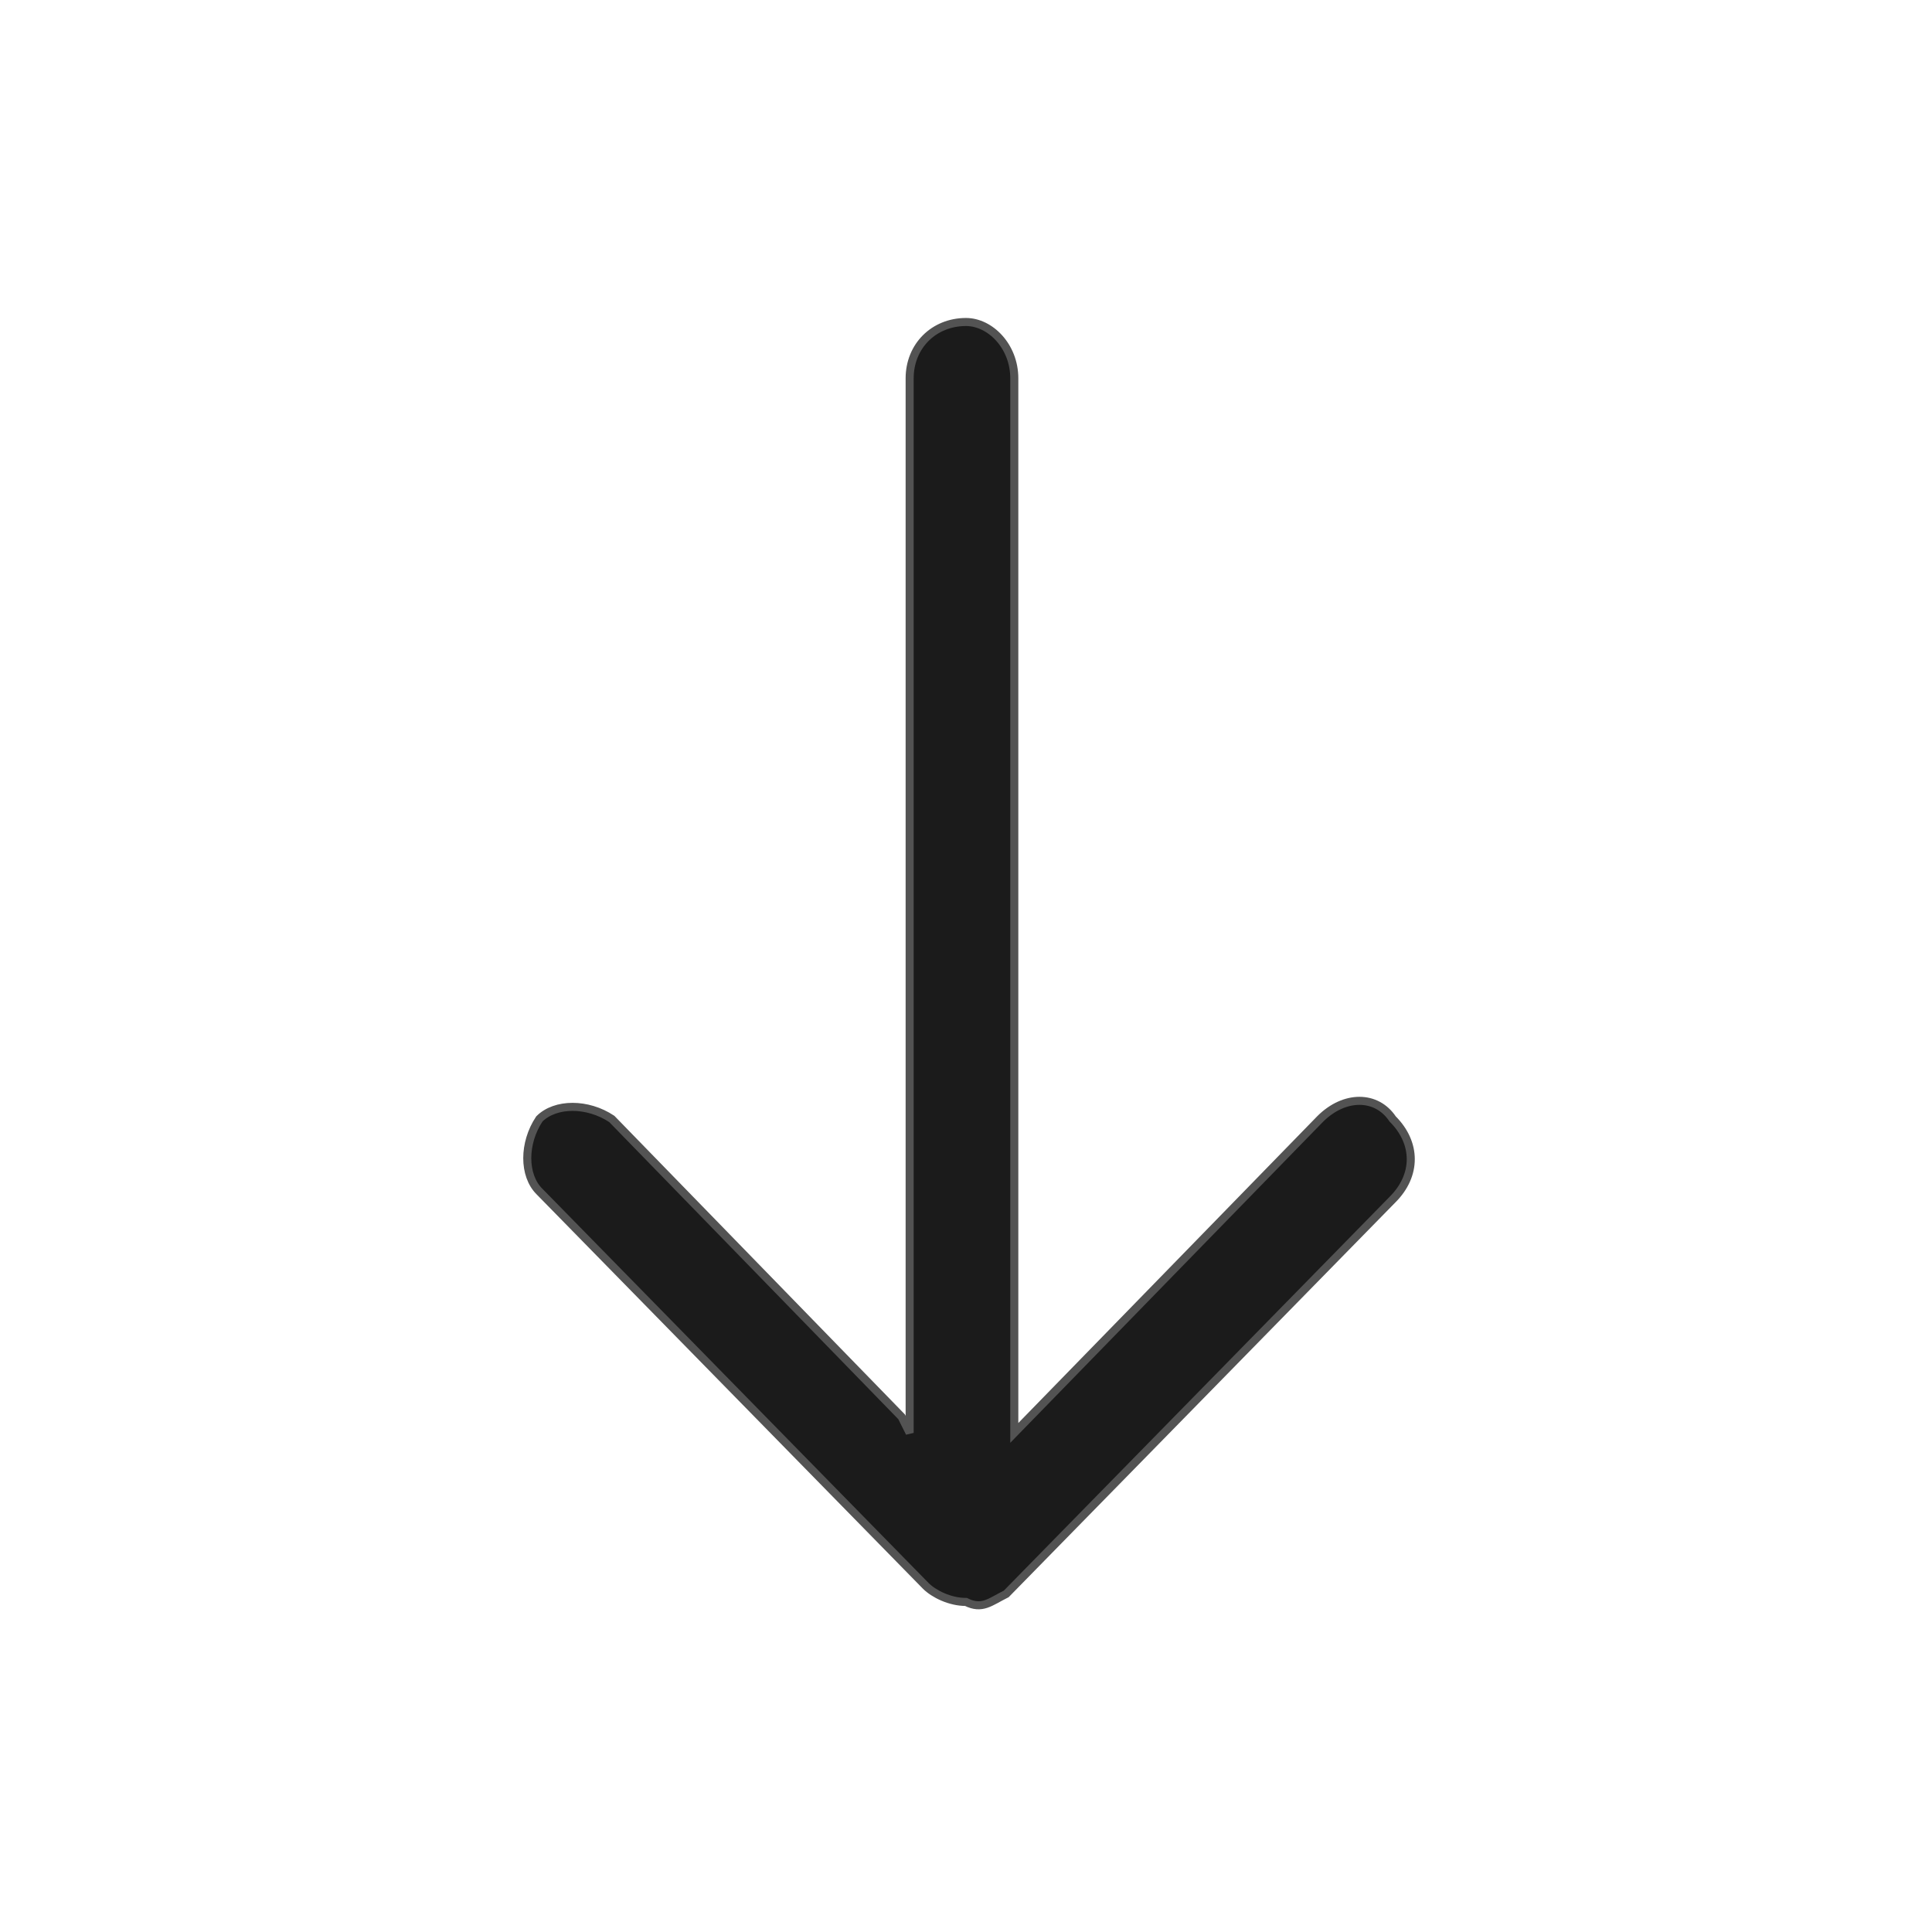
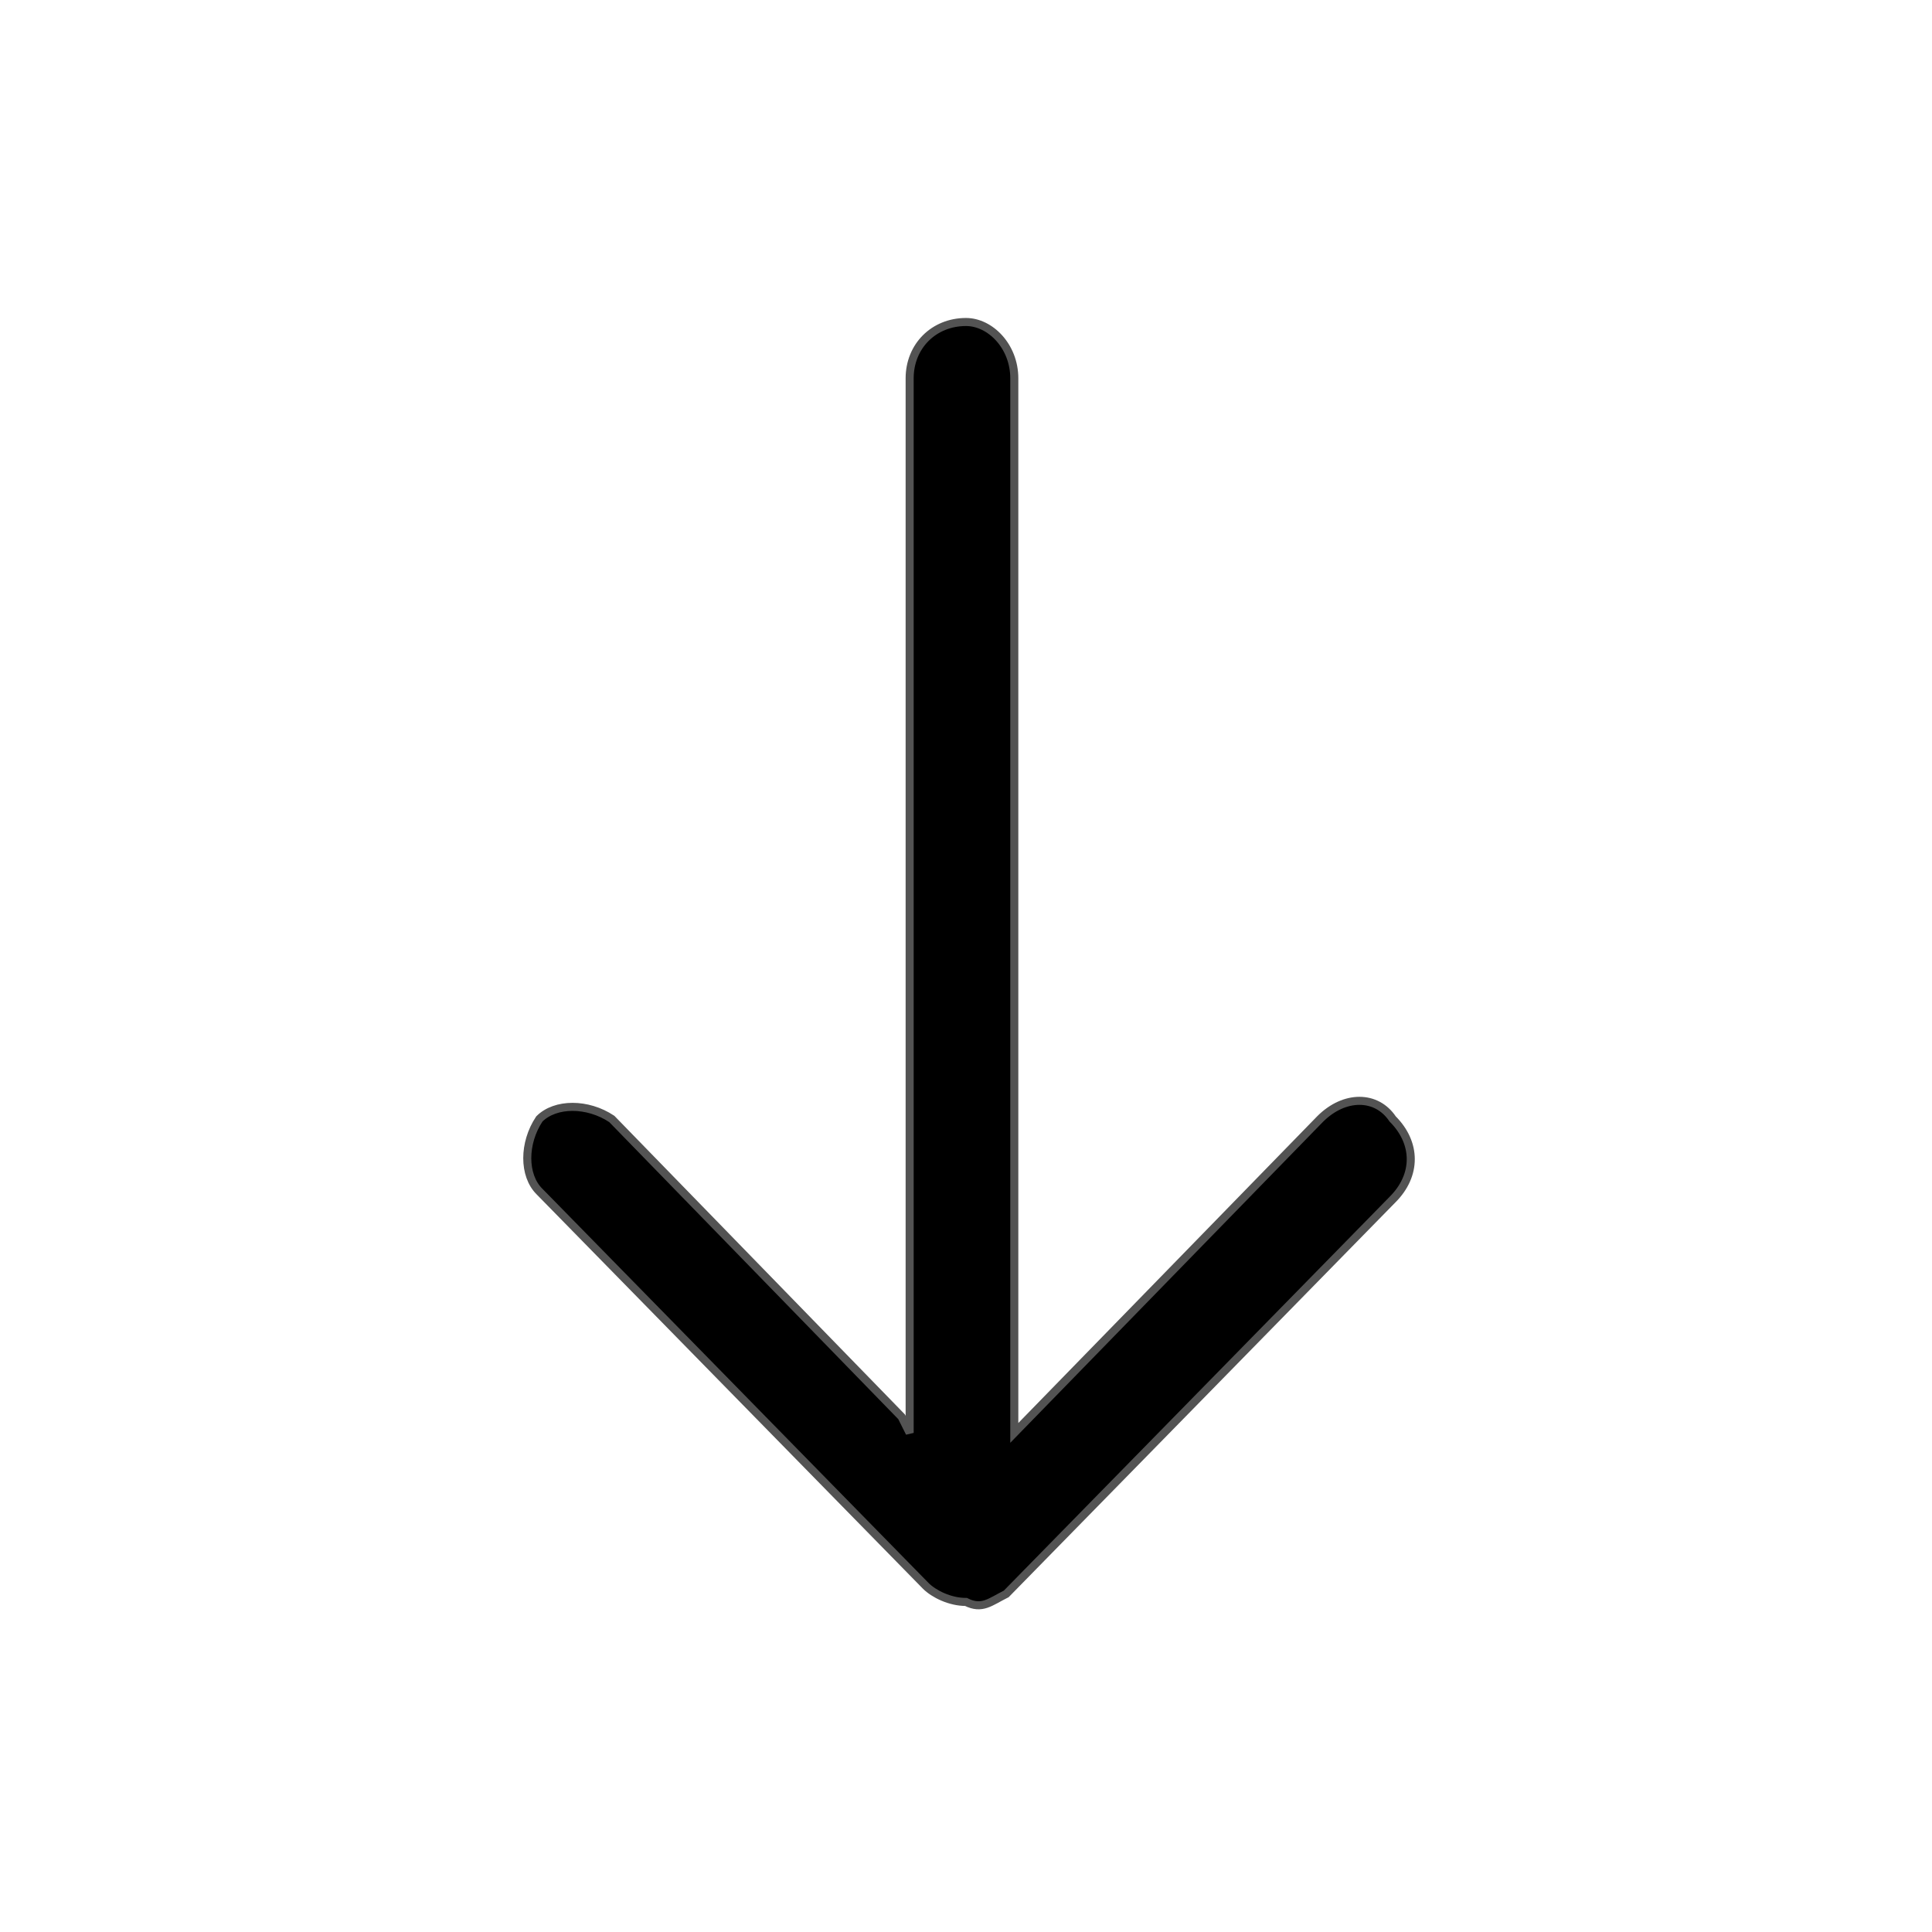
- <svg xmlns="http://www.w3.org/2000/svg" version="1.1" id="레이어_1" x="0px" y="0px" viewBox="0 0 24 24" style="enable-background:new 0 0 24 24;" xml:space="preserve">
-   <style type="text/css">
- 	.st0{fill-rule:evenodd;clip-rule:evenodd;fill:#222222;}
- 	.st1{fill-rule:evenodd;clip-rule:evenodd;fill-opacity:0.2;}
- 	.st2{fill:none;stroke:#535353;stroke-width:0.1;}
- </style>
-   <g>
-     <path class="st0" d="M12.5,19.8l4.8-4.9c0.3-0.3,0.3-0.7,0-1c-0.2-0.3-0.6-0.3-0.9,0c0,0,0,0,0,0l-3.8,3.9V4.7   C12.6,4.3,12.3,4,12,4c-0.4,0-0.7,0.3-0.7,0.7v13.1l-0.1-0.2l-3.6-3.7c-0.3-0.2-0.7-0.2-0.9,0c0,0,0,0,0,0c-0.2,0.3-0.2,0.7,0,0.9   l4.8,4.9c0.1,0.1,0.3,0.2,0.5,0.2C12.2,20,12.3,19.9,12.5,19.8z" />
-     <path class="st1" d="M12.5,19.8l4.8-4.9c0.3-0.3,0.3-0.7,0-1c-0.2-0.3-0.6-0.3-0.9,0c0,0,0,0,0,0l-3.8,3.9V4.7   C12.6,4.3,12.3,4,12,4c-0.4,0-0.7,0.3-0.7,0.7v13.1l-0.1-0.2l-3.6-3.7c-0.3-0.2-0.7-0.2-0.9,0c0,0,0,0,0,0c-0.2,0.3-0.2,0.7,0,0.9   l4.8,4.9c0.1,0.1,0.3,0.2,0.5,0.2C12.2,20,12.3,19.9,12.5,19.8z" />
-     <path class="st2" d="M12.5,19.8l4.8-4.9c0.3-0.3,0.3-0.7,0-1c-0.2-0.3-0.6-0.3-0.9,0c0,0,0,0,0,0l-3.8,3.9V4.7   C12.6,4.3,12.3,4,12,4c-0.4,0-0.7,0.3-0.7,0.7v13.1l-0.1-0.2l-3.6-3.7c-0.3-0.2-0.7-0.2-0.9,0c0,0,0,0,0,0c-0.2,0.3-0.2,0.7,0,0.9   l4.8,4.9c0.1,0.1,0.3,0.2,0.5,0.2C12.2,20,12.3,19.9,12.5,19.8z" />
-   </g>
+ <svg xmlns="http://www.w3.org/2000/svg" viewBox="0 0 24 24">
+   <path d="m12.5,19.8l4.8-4.9c.3-.3.3-.7,0-1-.2-.3-.6-.3-.9,0h0l-3.8,3.9V4.7c0-.4-.3-.7-.6-.7-.4,0-.7.3-.7.7v13.1l-.1-.2-3.6-3.7c-.3-.2-.7-.2-.9,0h0c-.2.3-.2.7,0,.9l4.8,4.9c.1.1.3.2.5.2.2.1.3,0,.5-.1Z" style="fill: #222; fill-rule: evenodd; stroke-width: 0px;" />
+   <path d="m12.5,19.8l4.8-4.9c.3-.3.3-.7,0-1-.2-.3-.6-.3-.9,0h0l-3.8,3.9V4.7c0-.4-.3-.7-.6-.7-.4,0-.7.3-.7.7v13.1l-.1-.2-3.6-3.7c-.3-.2-.7-.2-.9,0h0c-.2.3-.2.7,0,.9l4.8,4.9c.1.1.3.2.5.2.2.1.3,0,.5-.1Z" style="fill-rule: evenodd; stroke-width: 0px;" />
+   <path d="m12.5,19.8l4.8-4.9c.3-.3.3-.7,0-1-.2-.3-.6-.3-.9,0h0l-3.8,3.9V4.7c0-.4-.3-.7-.6-.7-.4,0-.7.3-.7.7v13.1l-.1-.2-3.6-3.7c-.3-.2-.7-.2-.9,0h0c-.2.3-.2.7,0,.9l4.8,4.9c.1.1.3.2.5.2.2.1.3,0,.5-.1Z" style="fill: none; stroke: #535353; stroke-width: .1px;" />
</svg>
